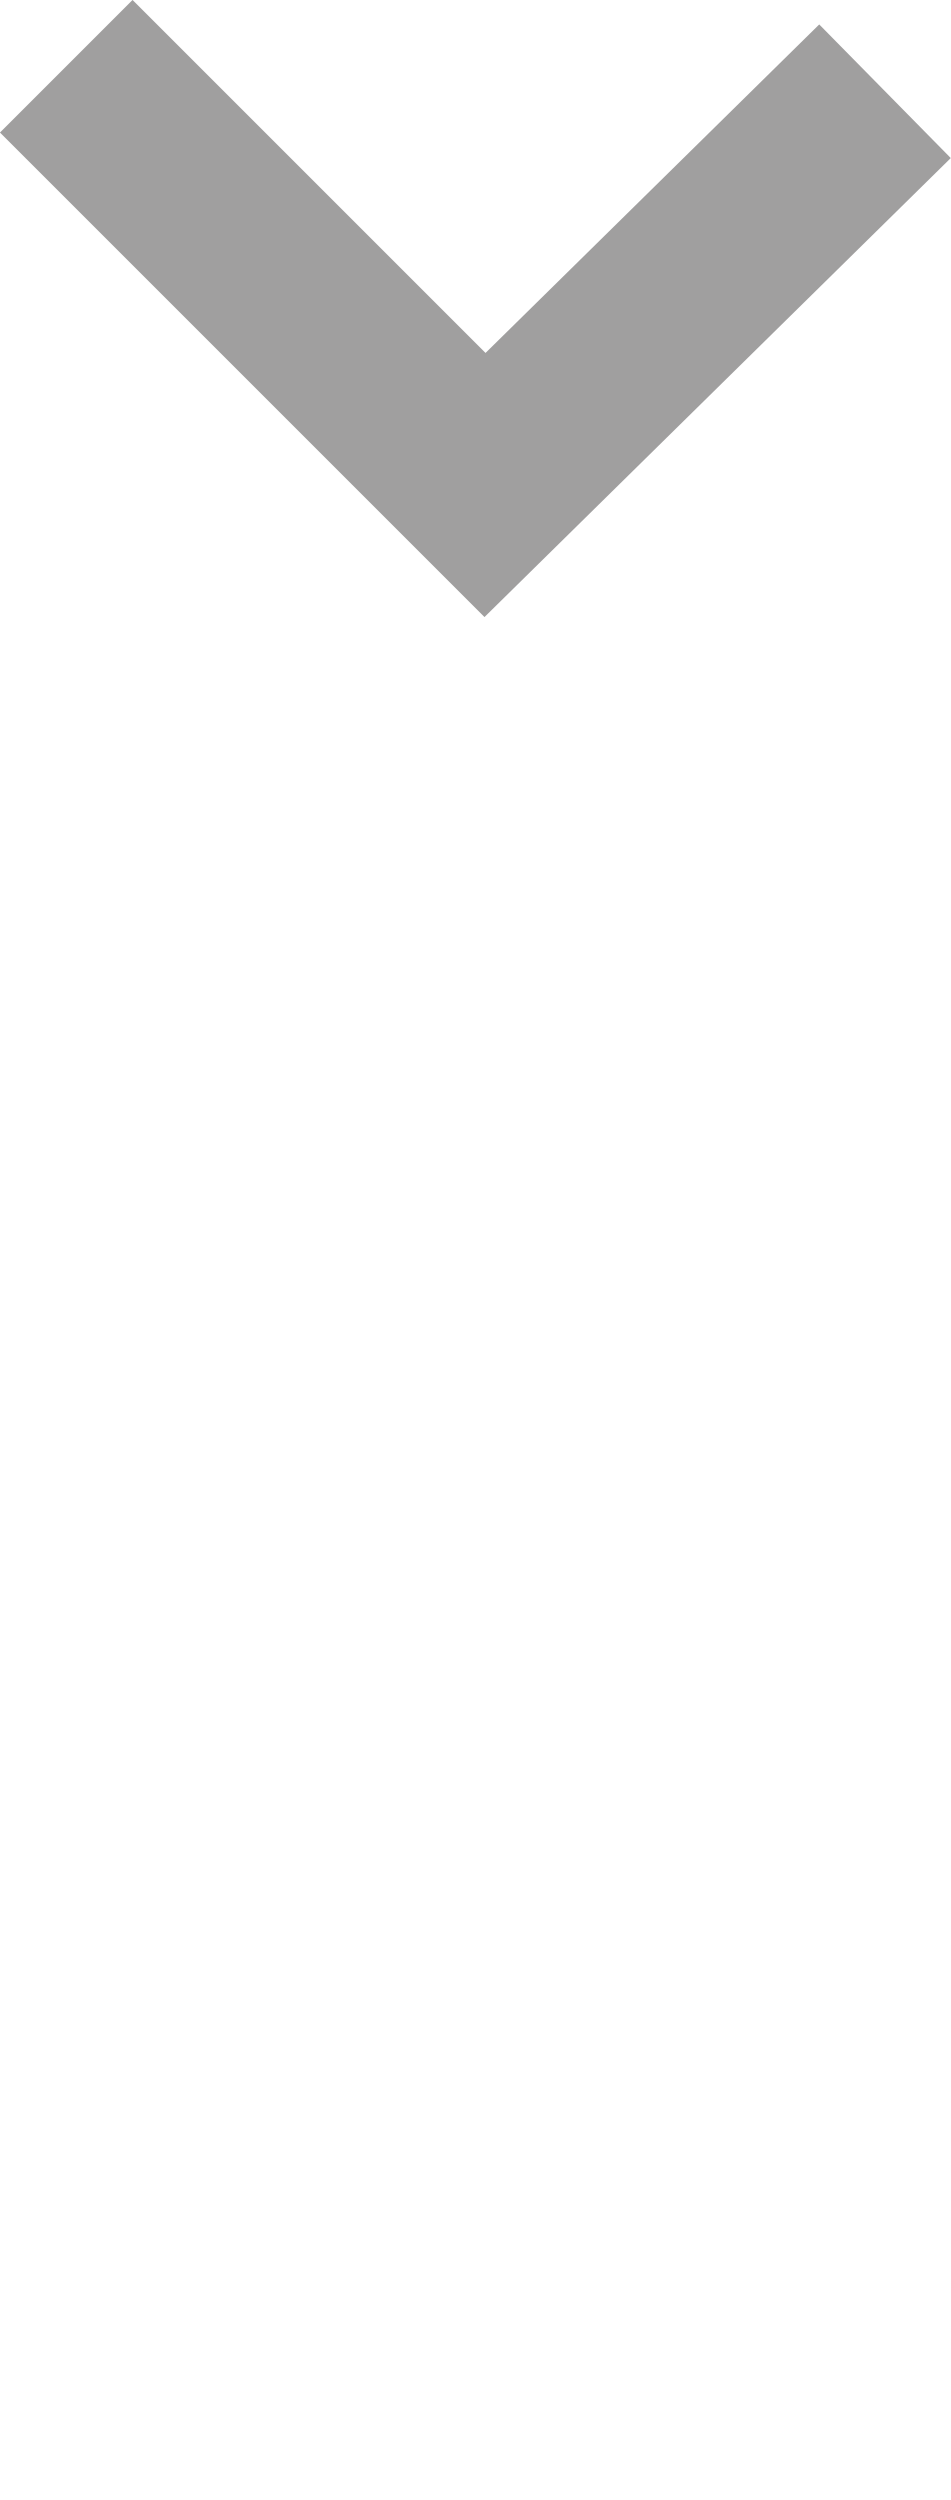
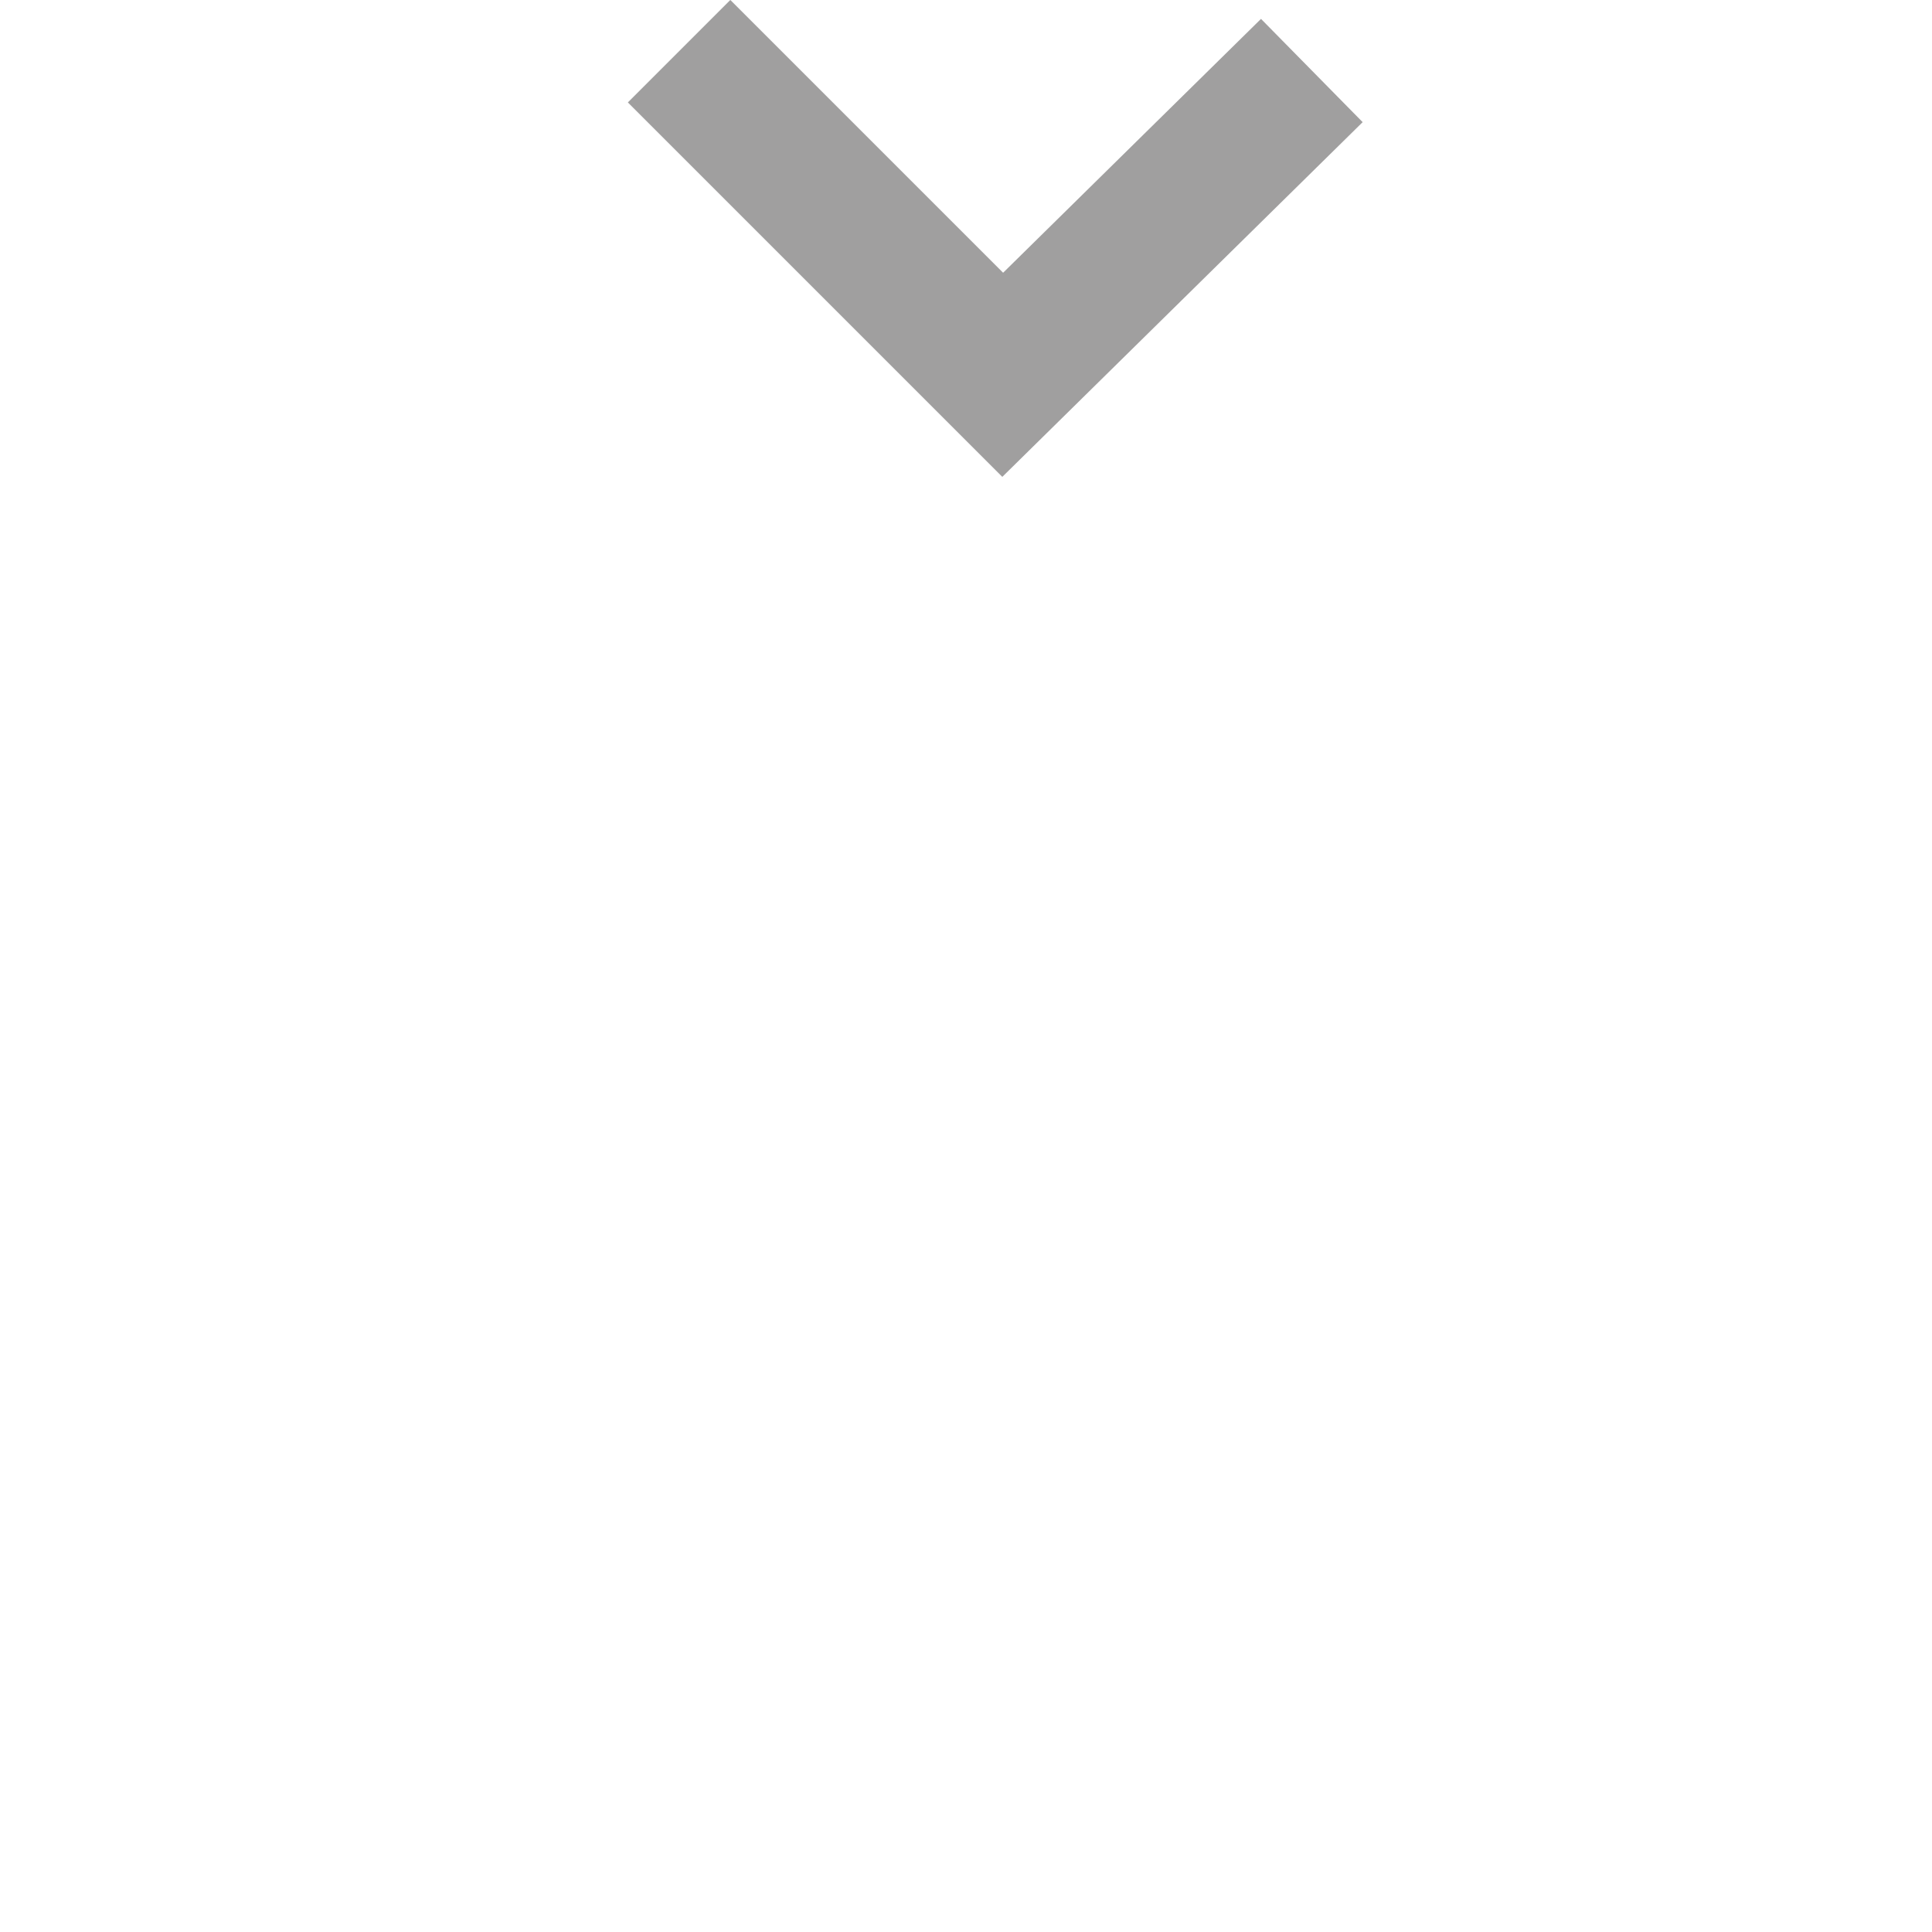
- <svg xmlns="http://www.w3.org/2000/svg" id="Layer_1" data-name="Layer 1" viewBox="0 0 15.21 40">
+ <svg xmlns="http://www.w3.org/2000/svg" id="Layer_1" data-name="Layer 1" viewBox="-13 0 40 40">
  <defs>
    <style>.cls-1{fill:none;stroke:#a09f9f;stroke-miterlimit:10;stroke-width:3px;}</style>
  </defs>
  <g id="_grupa_" data-name=" grupa ">
    <polyline id="_ścieżka_" data-name=" ścieżka " class="cls-1" points="14.16 1.46 7.76 7.76 1.06 1.06" />
  </g>
</svg>
